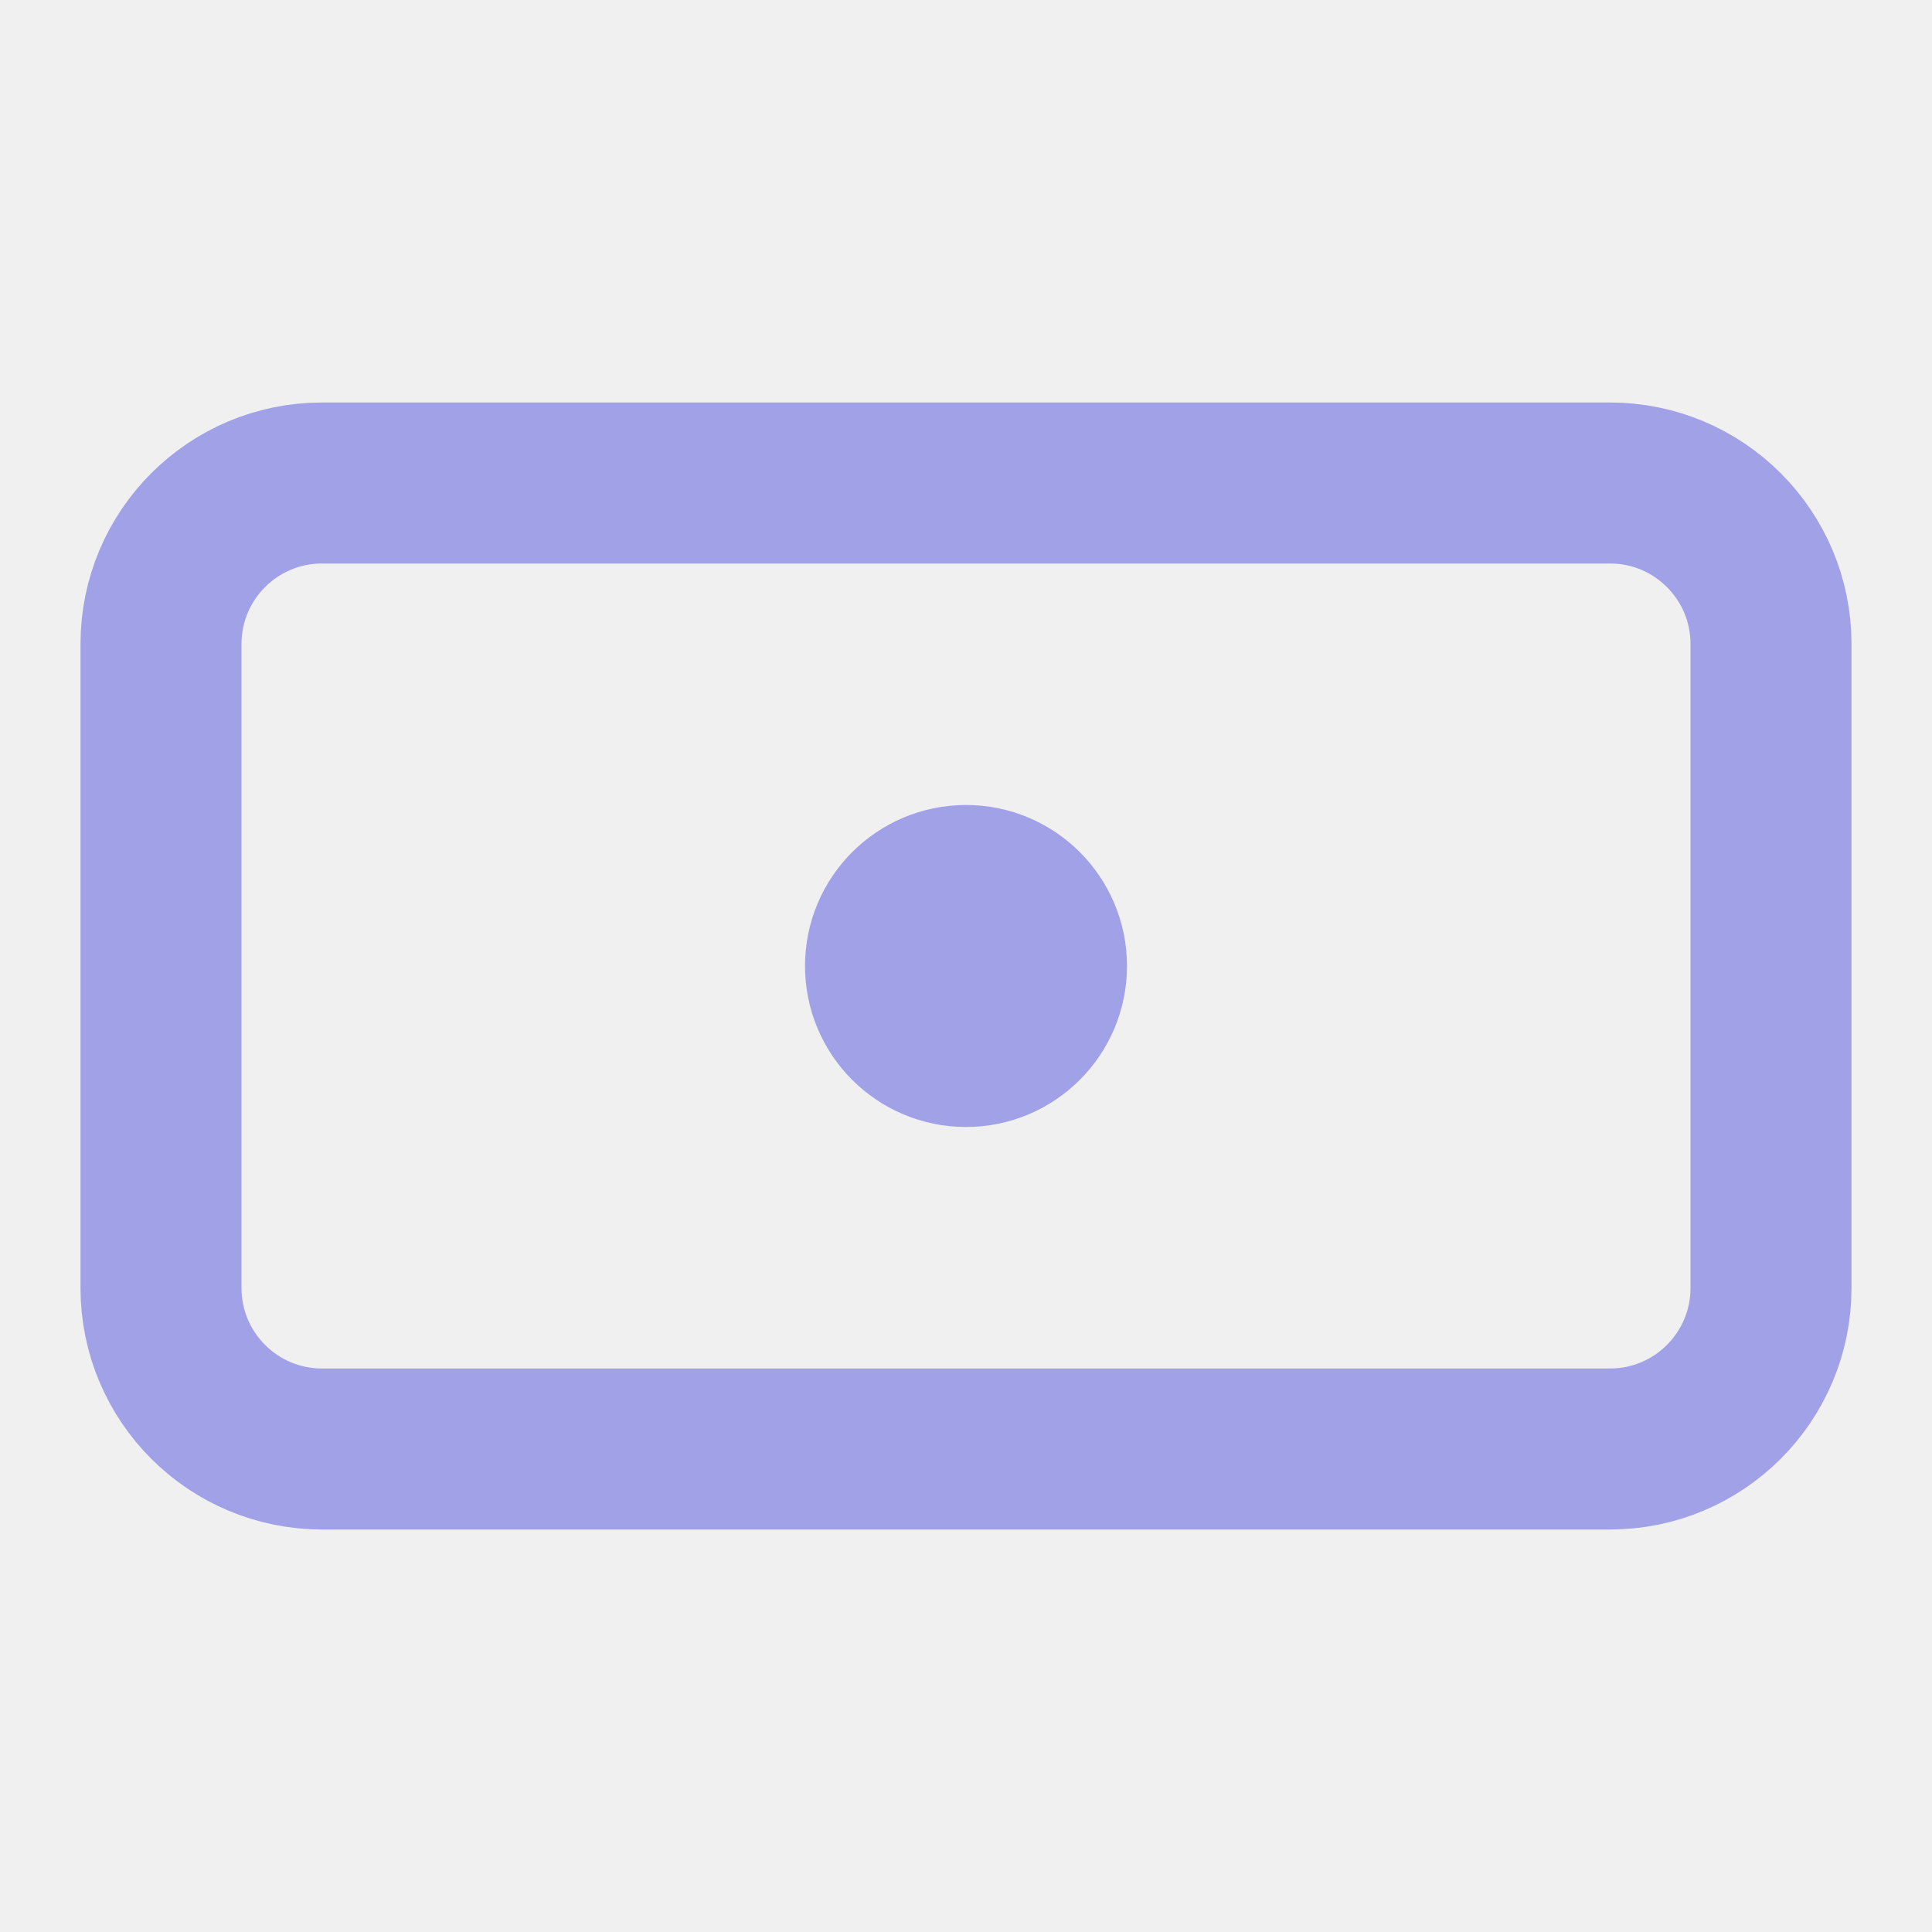
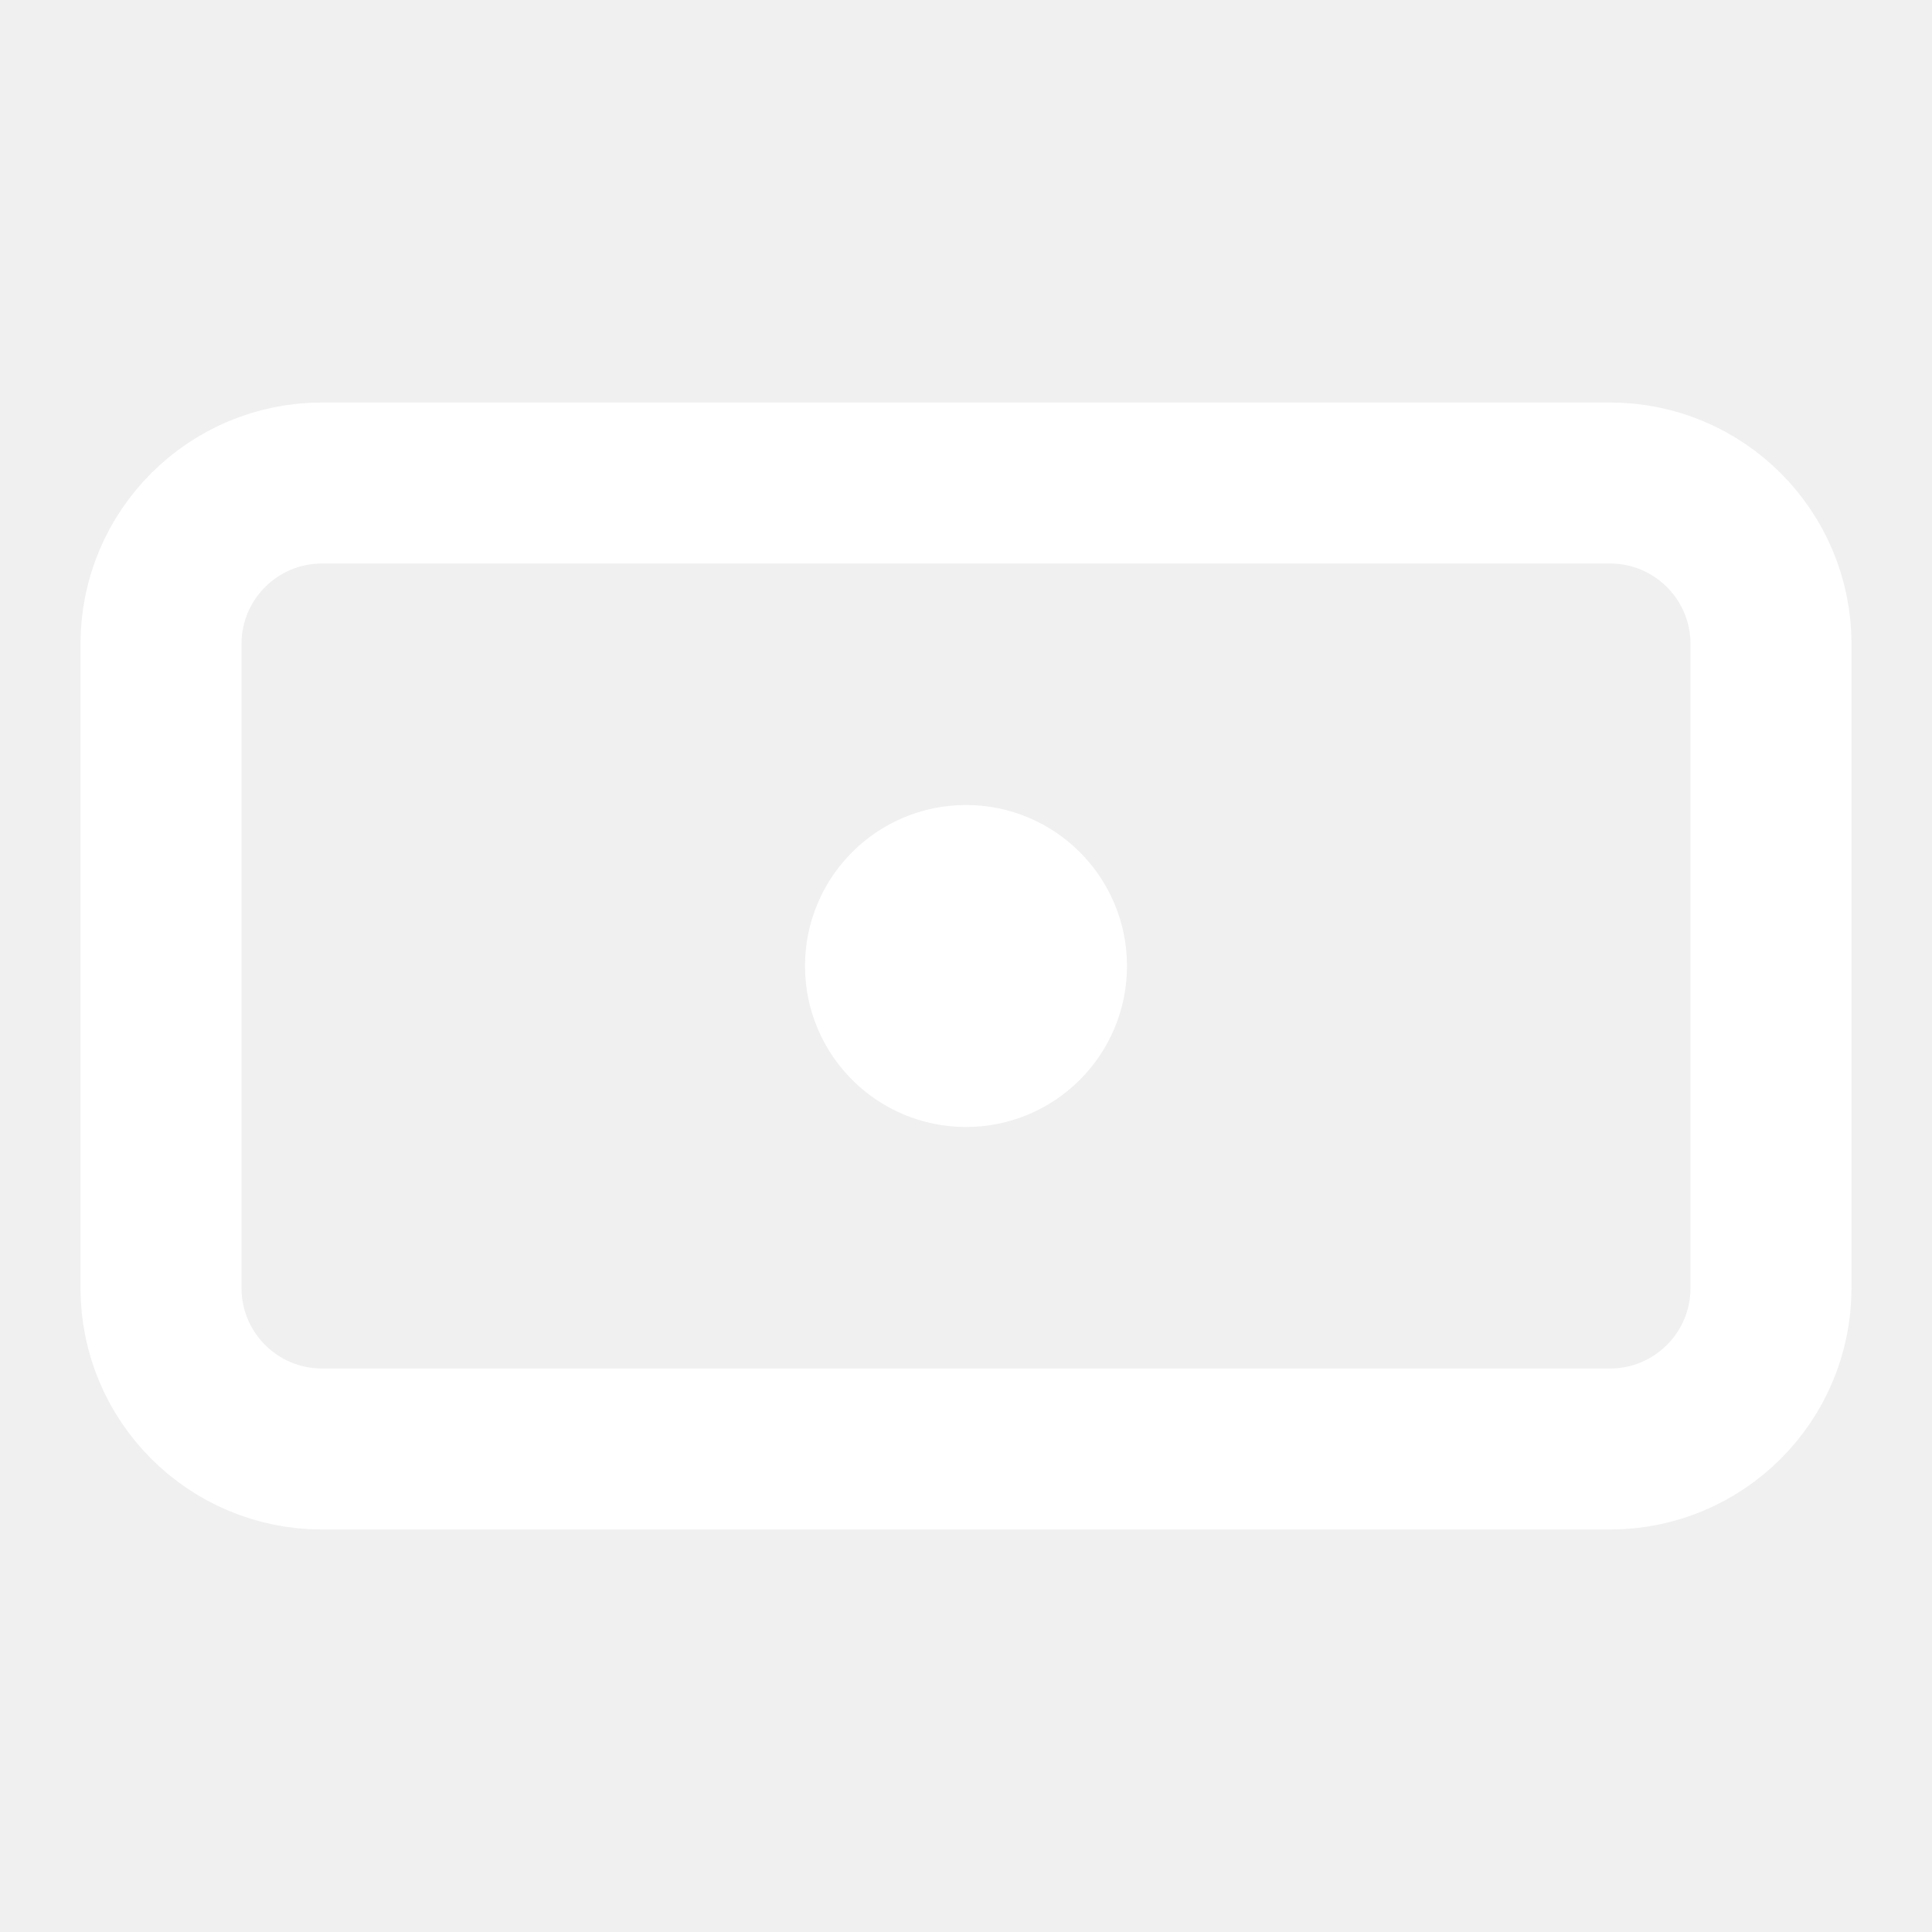
- <svg xmlns="http://www.w3.org/2000/svg" width="24" height="24" viewBox="0 0 24 24" fill="none" stroke="#A1A1E8" stroke-width="2" stroke-linecap="round" stroke-linejoin="round" class="lucide lucide-rectangle-horizontal-dot-icon lucide-rectangle-horizontal-dot">
+ <svg xmlns="http://www.w3.org/2000/svg" width="24" height="24" viewBox="0 0 24 24" fill="none" stroke="#FFFFFF" stroke-width="2" stroke-linecap="round" stroke-linejoin="round" class="lucide lucide-rectangle-horizontal-dot-icon lucide-rectangle-horizontal-dot">
  <rect width="20" height="12" x="2" y="6" rx="2" />
  <circle cx="12" cy="12" r="1" />
</svg>
